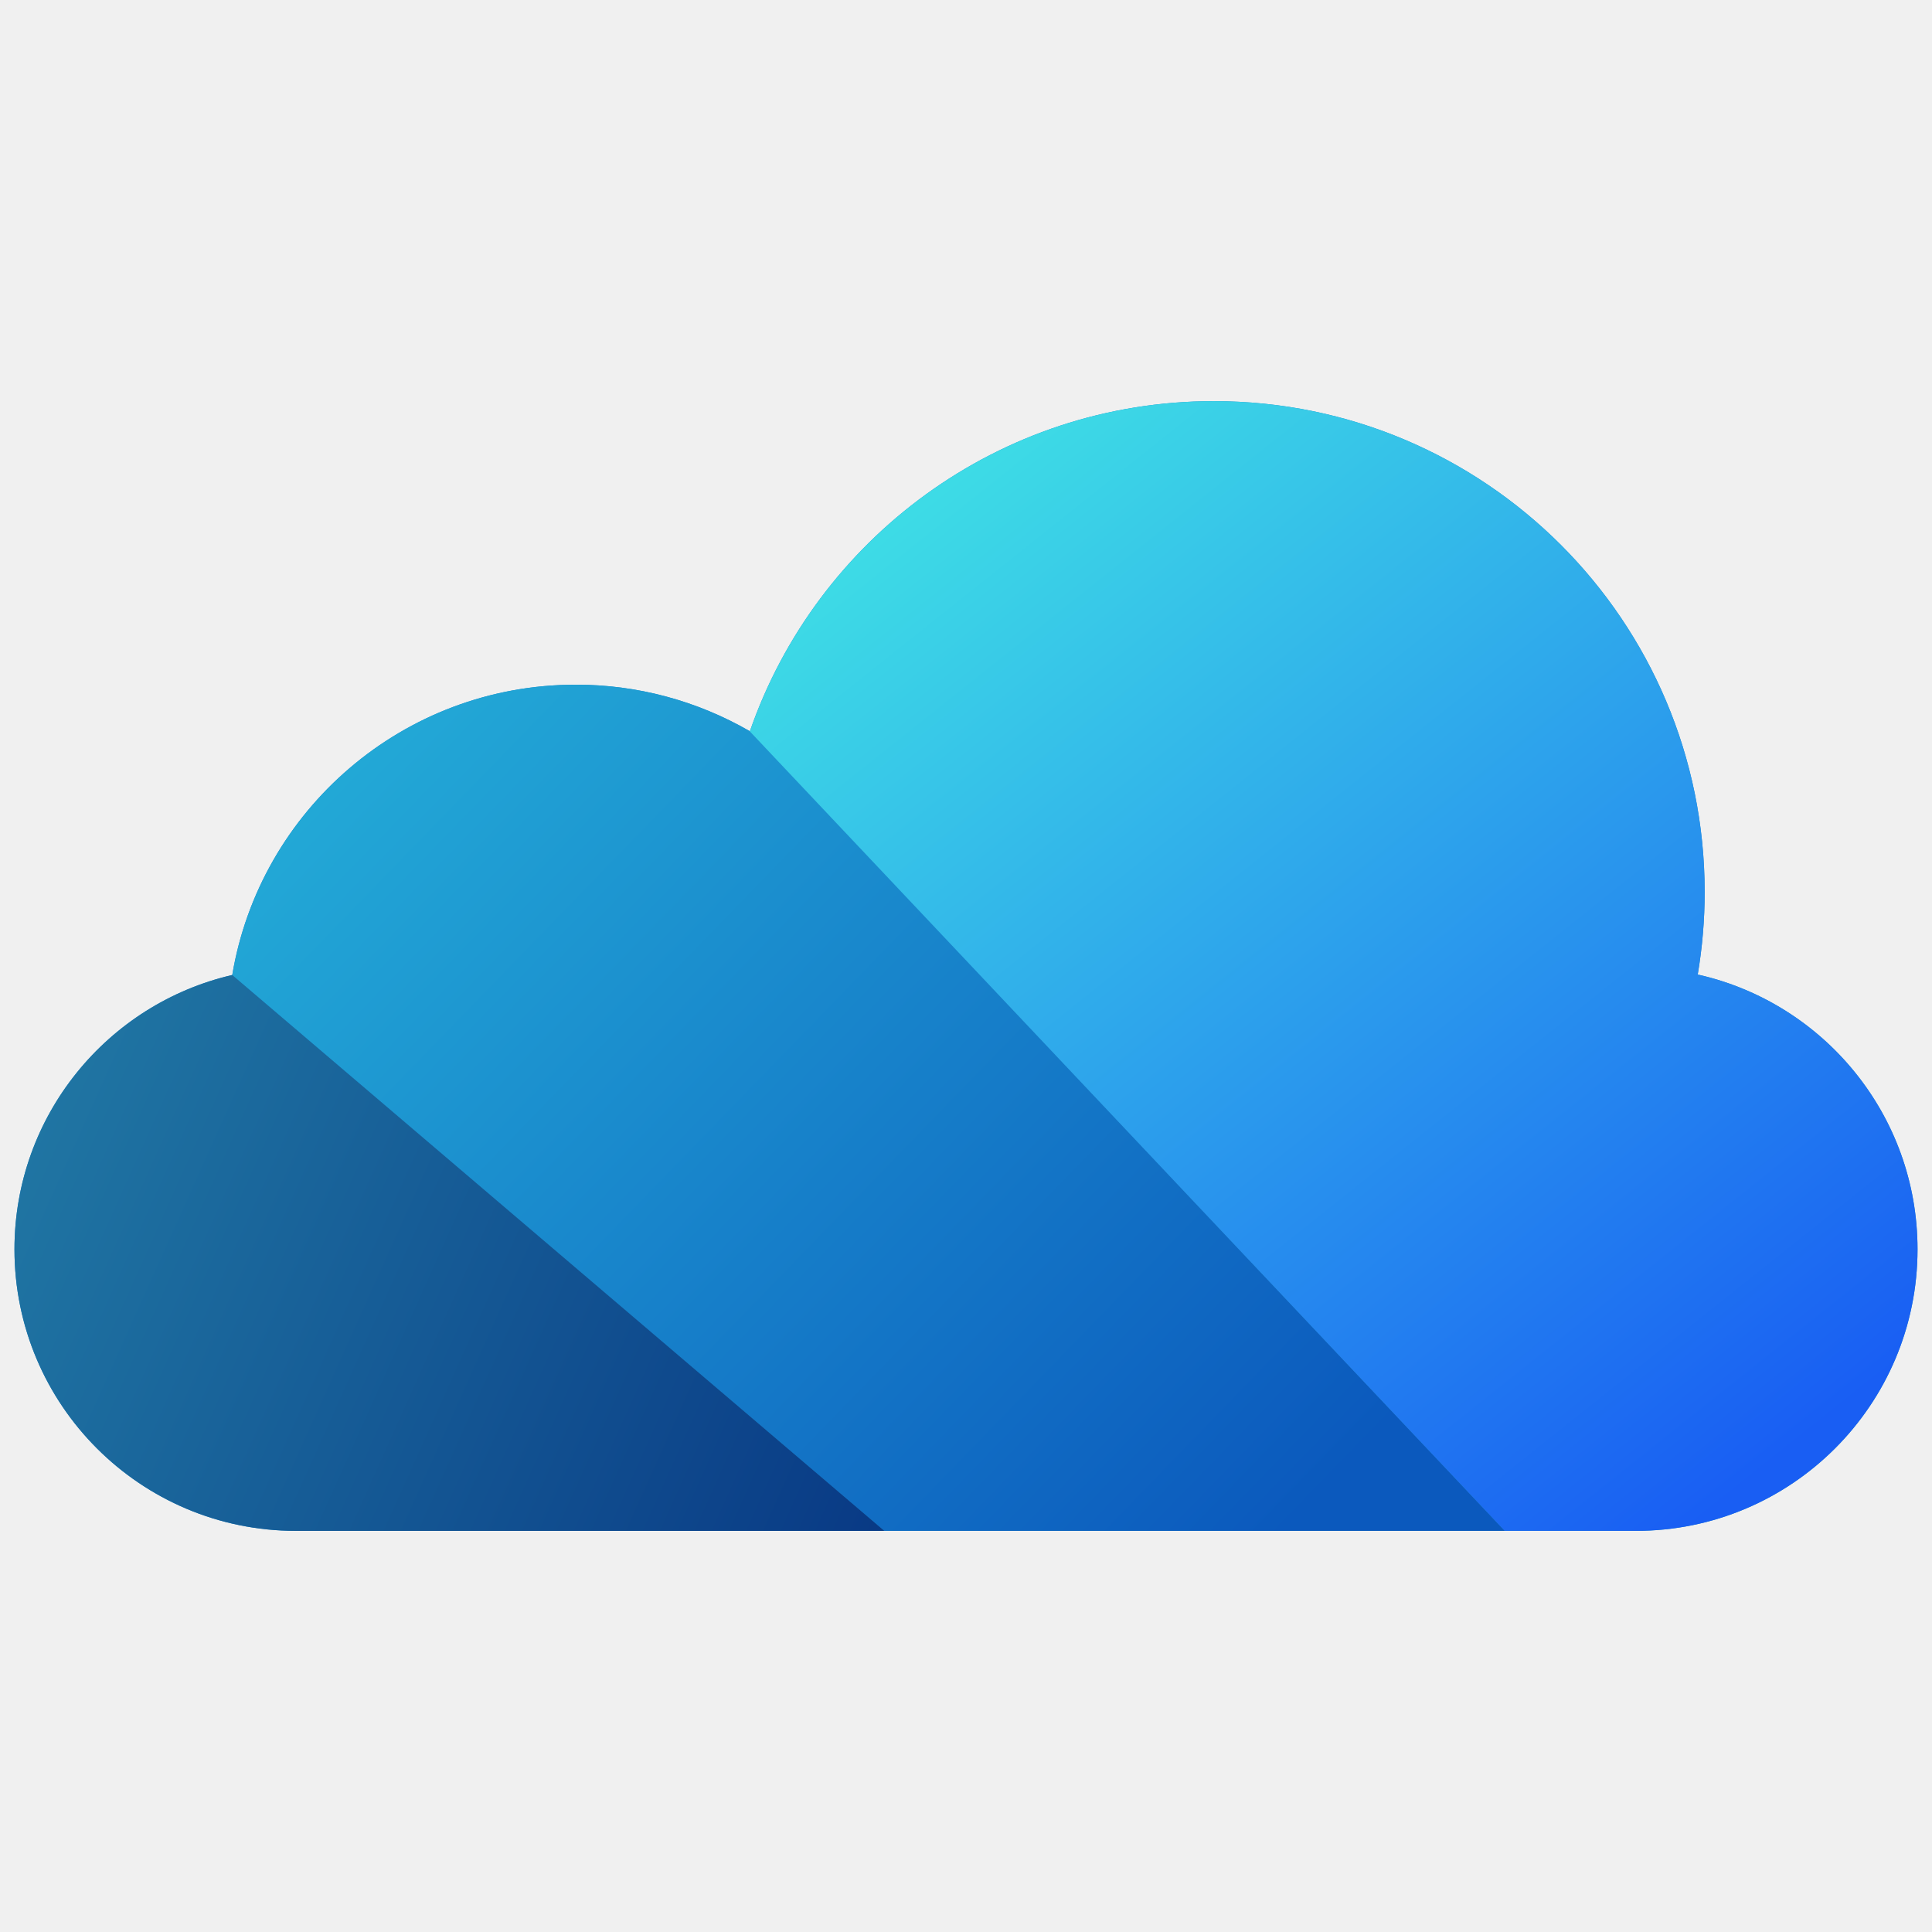
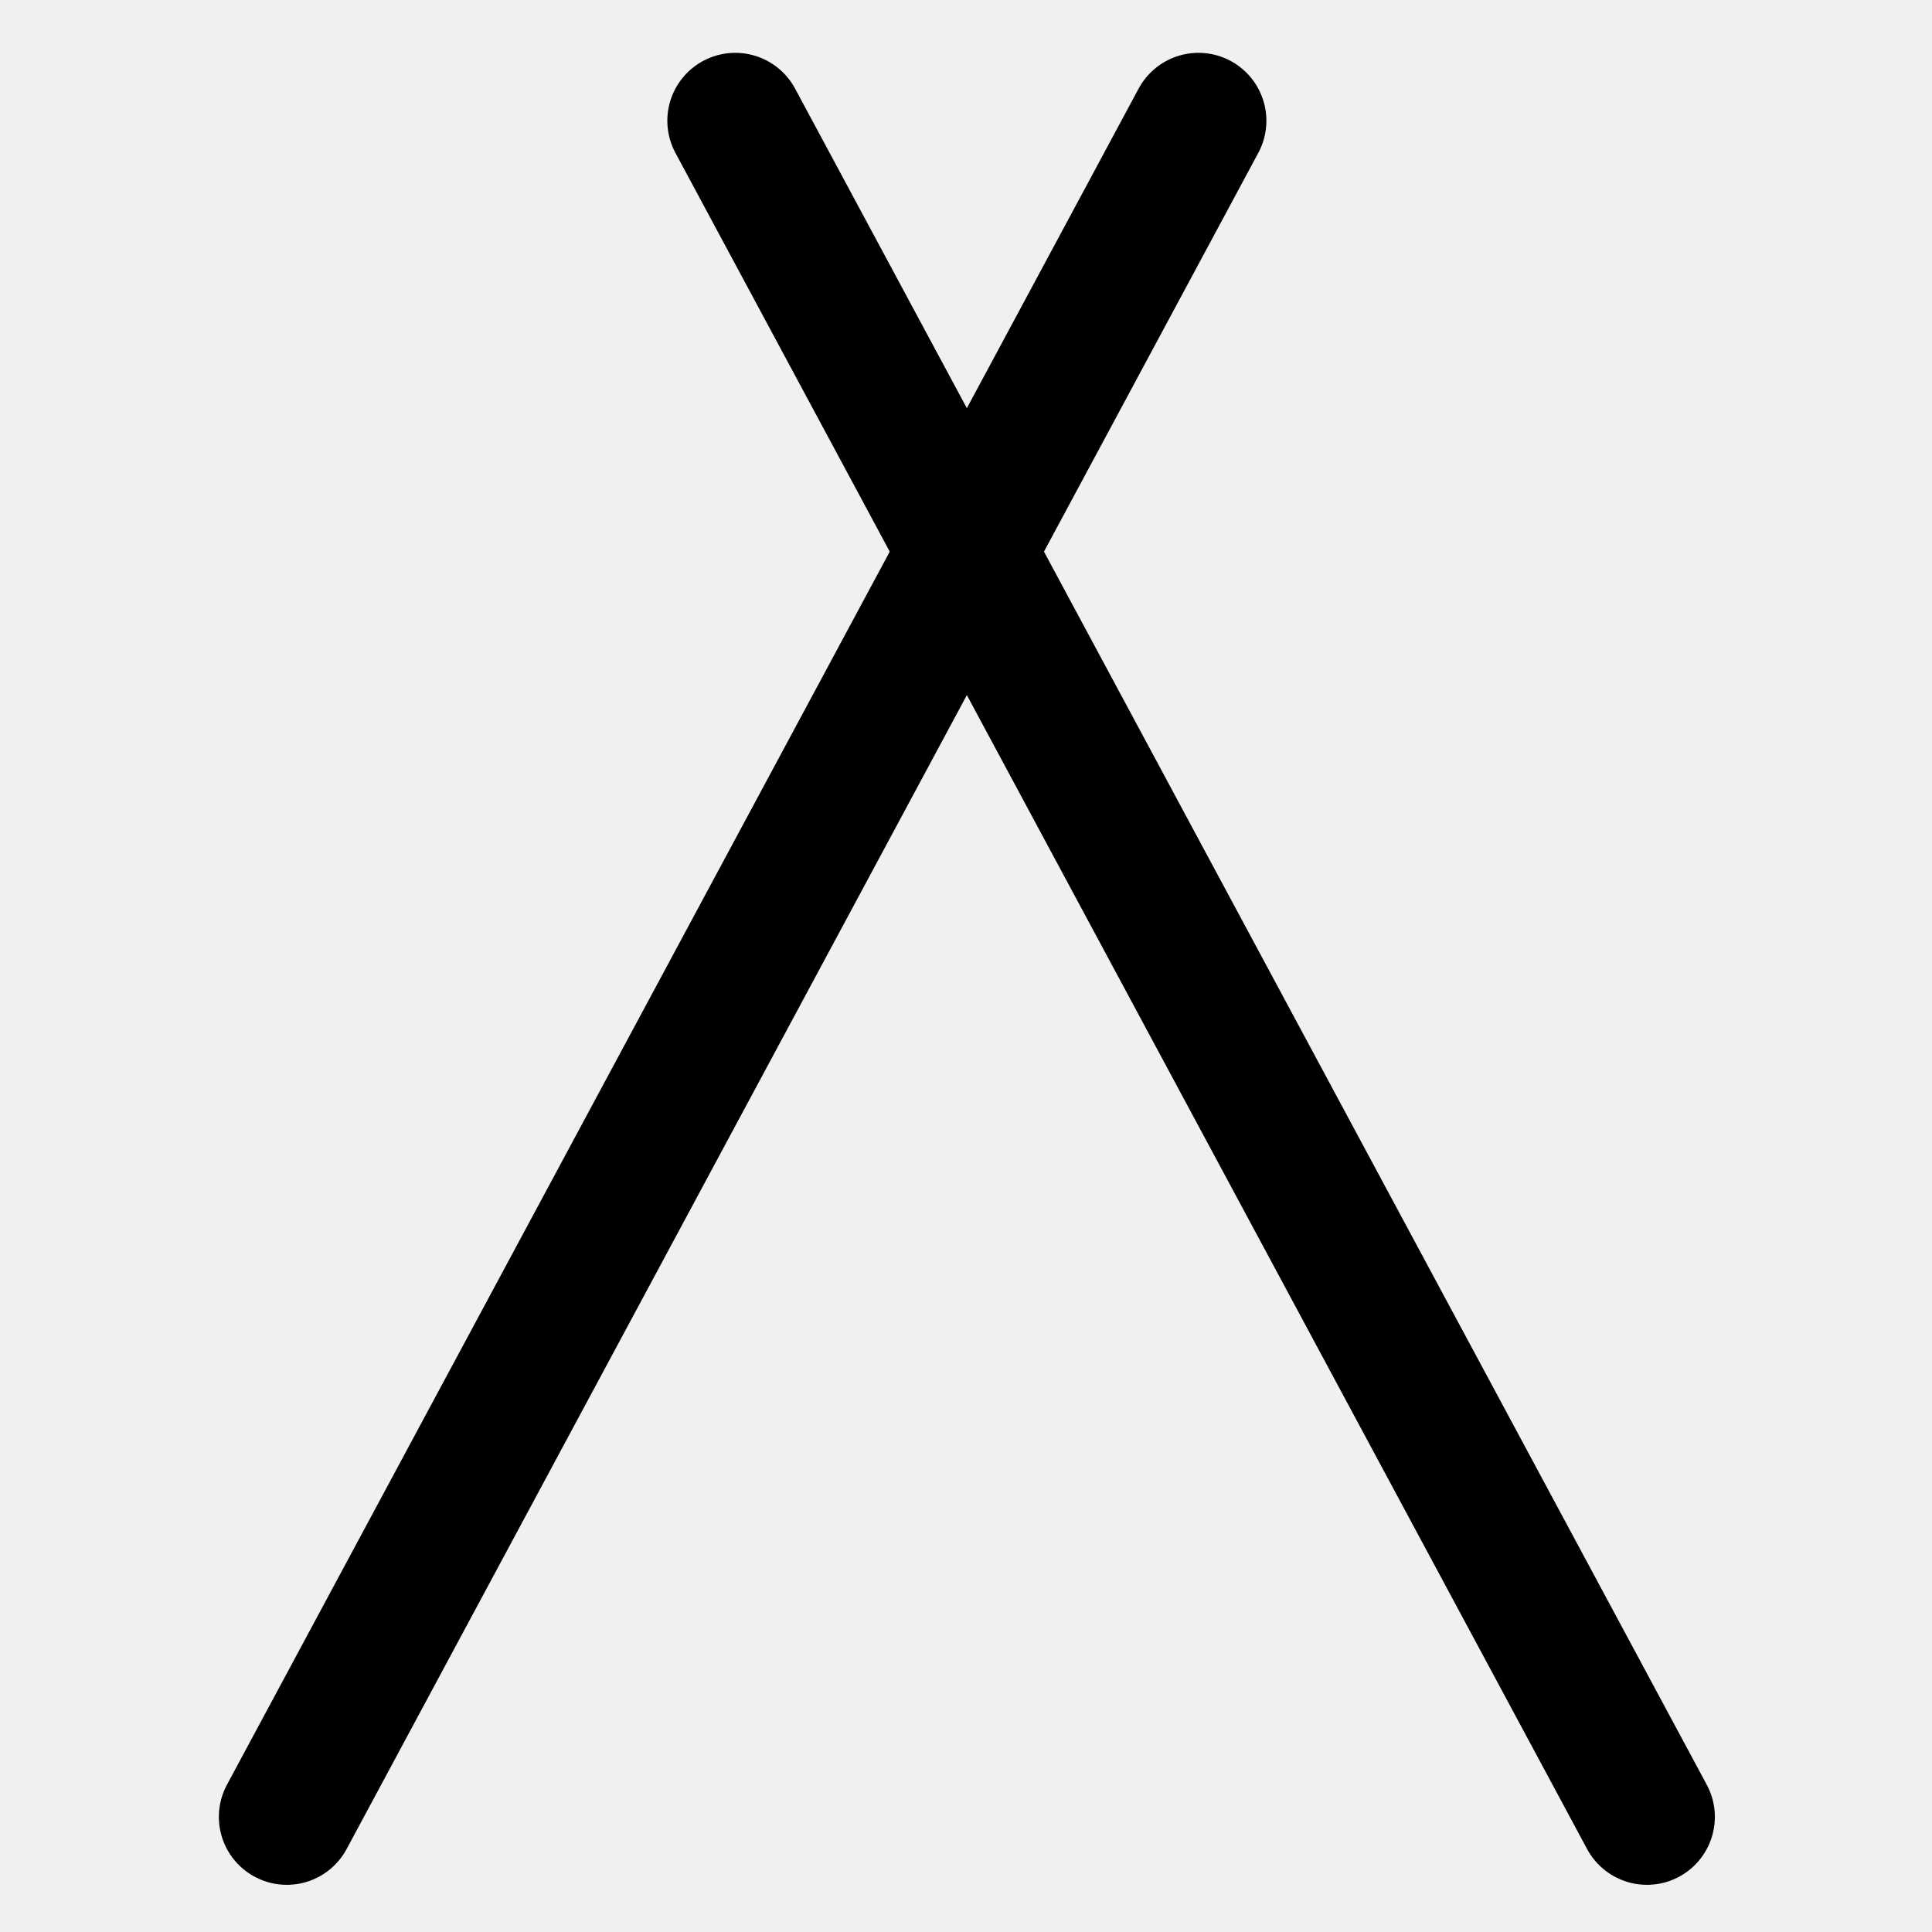
- <svg xmlns="http://www.w3.org/2000/svg" id="Layer_1" data-name="Layer 1" viewBox="0 0 3000 3000">
-   <defs>
-     <style>.cls-1{fill:#1c85c8;}.cls-2{fill:url(#linear-gradient);}.cls-3{fill:url(#linear-gradient-2);}.cls-4{fill:url(#linear-gradient-3);}</style>
-     <linearGradient id="linear-gradient" x1="552.08" y1="1120.75" x2="1922.21" y2="2450.19" gradientUnits="userSpaceOnUse">
-       <stop offset="0" stop-color="#23aad7" />
-       <stop offset="1" stop-color="#0b59bd" />
-     </linearGradient>
-     <linearGradient id="linear-gradient-2" x1="-50.63" y1="1759.67" x2="1353.42" y2="2390.47" gradientUnits="userSpaceOnUse">
-       <stop offset="0" stop-color="#2179a5" />
-       <stop offset="1" stop-color="#093a85" />
-     </linearGradient>
-     <linearGradient id="linear-gradient-3" x1="1495.43" y1="612.37" x2="2792.64" y2="2240.26" gradientUnits="userSpaceOnUse">
-       <stop offset="0" stop-color="#3fe1e5" />
-       <stop offset="1" stop-color="#195ef3" />
-     </linearGradient>
-   </defs>
-   <path class="cls-1" d="M2636.22,1513.26A766.56,766.56,0,0,0,2647,1385.12c0-421-341.26-762.23-762.22-762.23-333.53,0-617,214.24-720.36,512.59a538.38,538.38,0,0,0-270.33-72.3c-268,0-490.5,194.94-533.44,450.77-193.77,44.86-338.19,218.54-338.19,426,0,241.46,195.75,437.21,437.21,437.21H2540.32c241.46,0,437.21-195.75,437.21-437.21C2977.53,1731.38,2831.55,1557,2636.22,1513.26Z" />
-   <path class="cls-2" d="M894.1,1063.18c-268,0-490.5,194.94-533.44,450.77l-.17,0,1012.7,863.12h963.39l-1172.88-1242A538.46,538.46,0,0,0,894.1,1063.18Z" />
-   <path class="cls-3" d="M22.47,1939.9c0,241.46,195.75,437.21,437.21,437.21h913.51L360.49,1514C166.81,1558.92,22.47,1732.55,22.47,1939.9Z" />
-   <path class="cls-4" d="M2636.22,1513.26A766.56,766.56,0,0,0,2647,1385.12c0-421-341.26-762.23-762.22-762.23-333.53,0-617,214.24-720.36,512.59l-.73-.41,1172.88,1242h203.74c241.46,0,437.21-195.75,437.21-437.21C2977.53,1731.38,2831.55,1557,2636.22,1513.26Z" />
+ <svg xmlns="http://www.w3.org/2000/svg" width="256" height="256" fill="none" viewBox="0 0 256 256">
+   <style>path{stroke:#000}@media (prefers-color-scheme:dark){path{stroke:#fff}}</style>
+   <path stroke-linecap="round" stroke-width="18" d="M38 240.748L158.802 16" />
+   <path stroke-linecap="round" stroke-width="18" d="M218.227 240.748L97.425 16" />
</svg>
